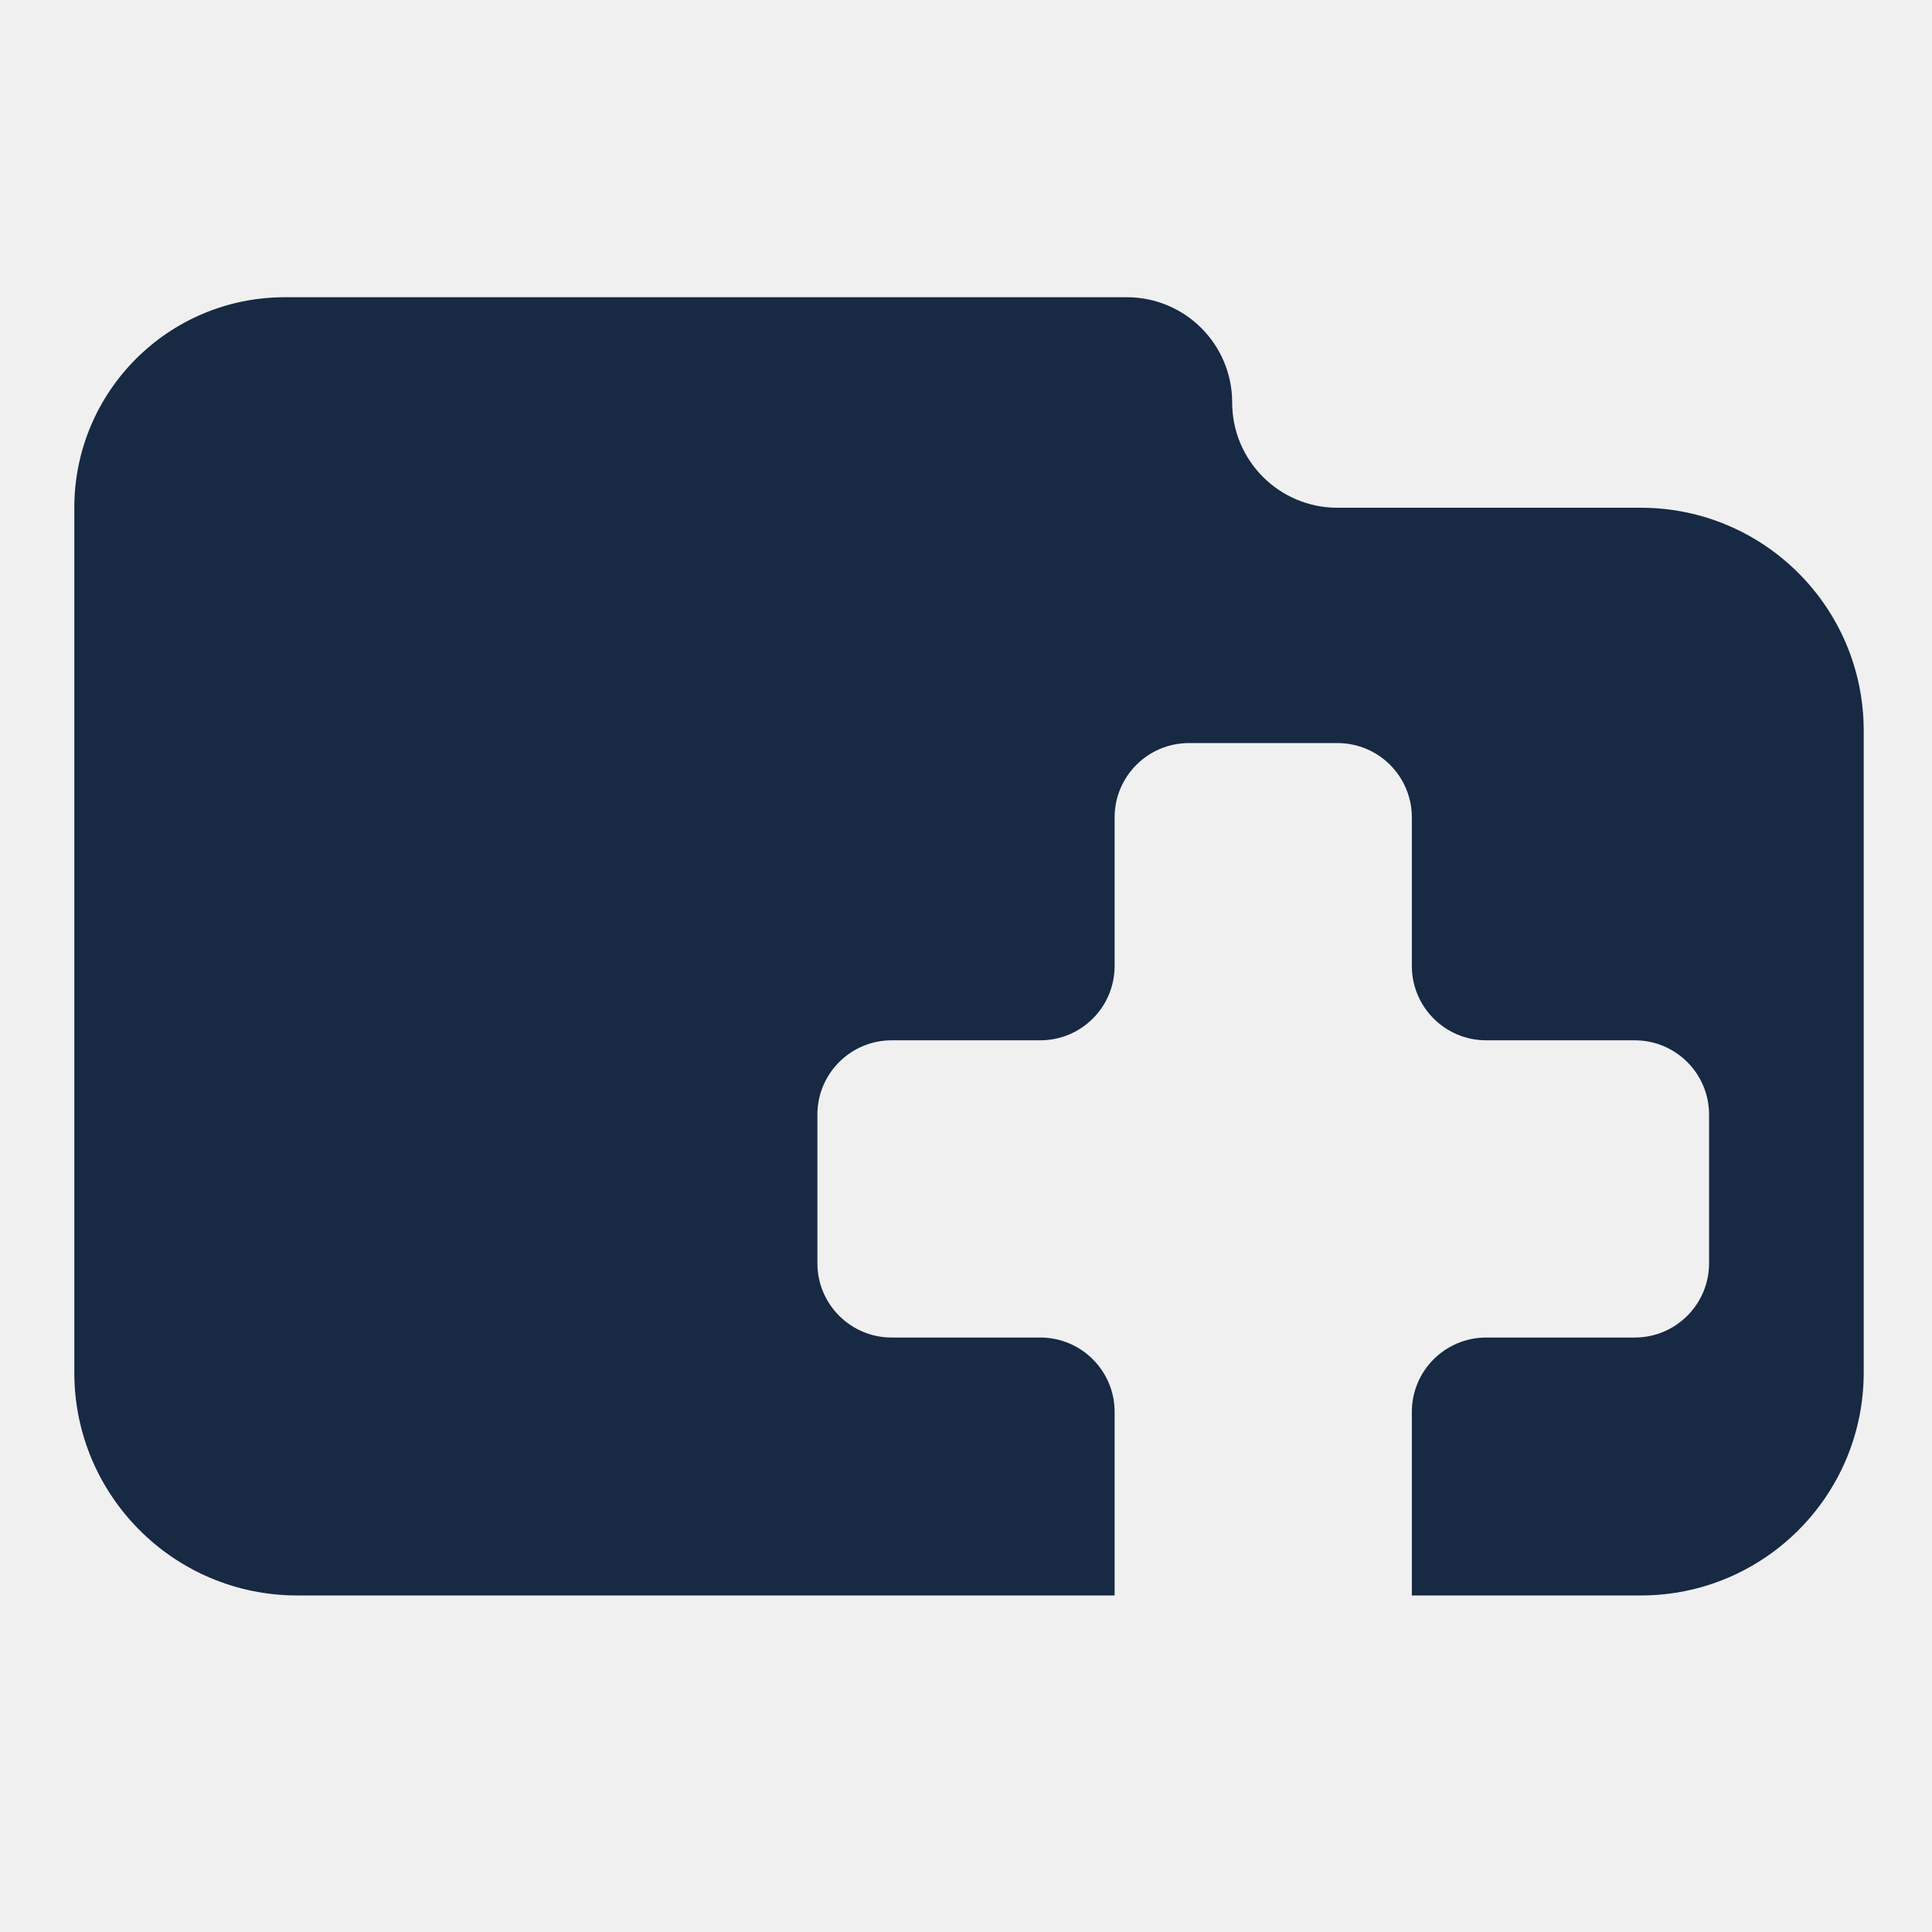
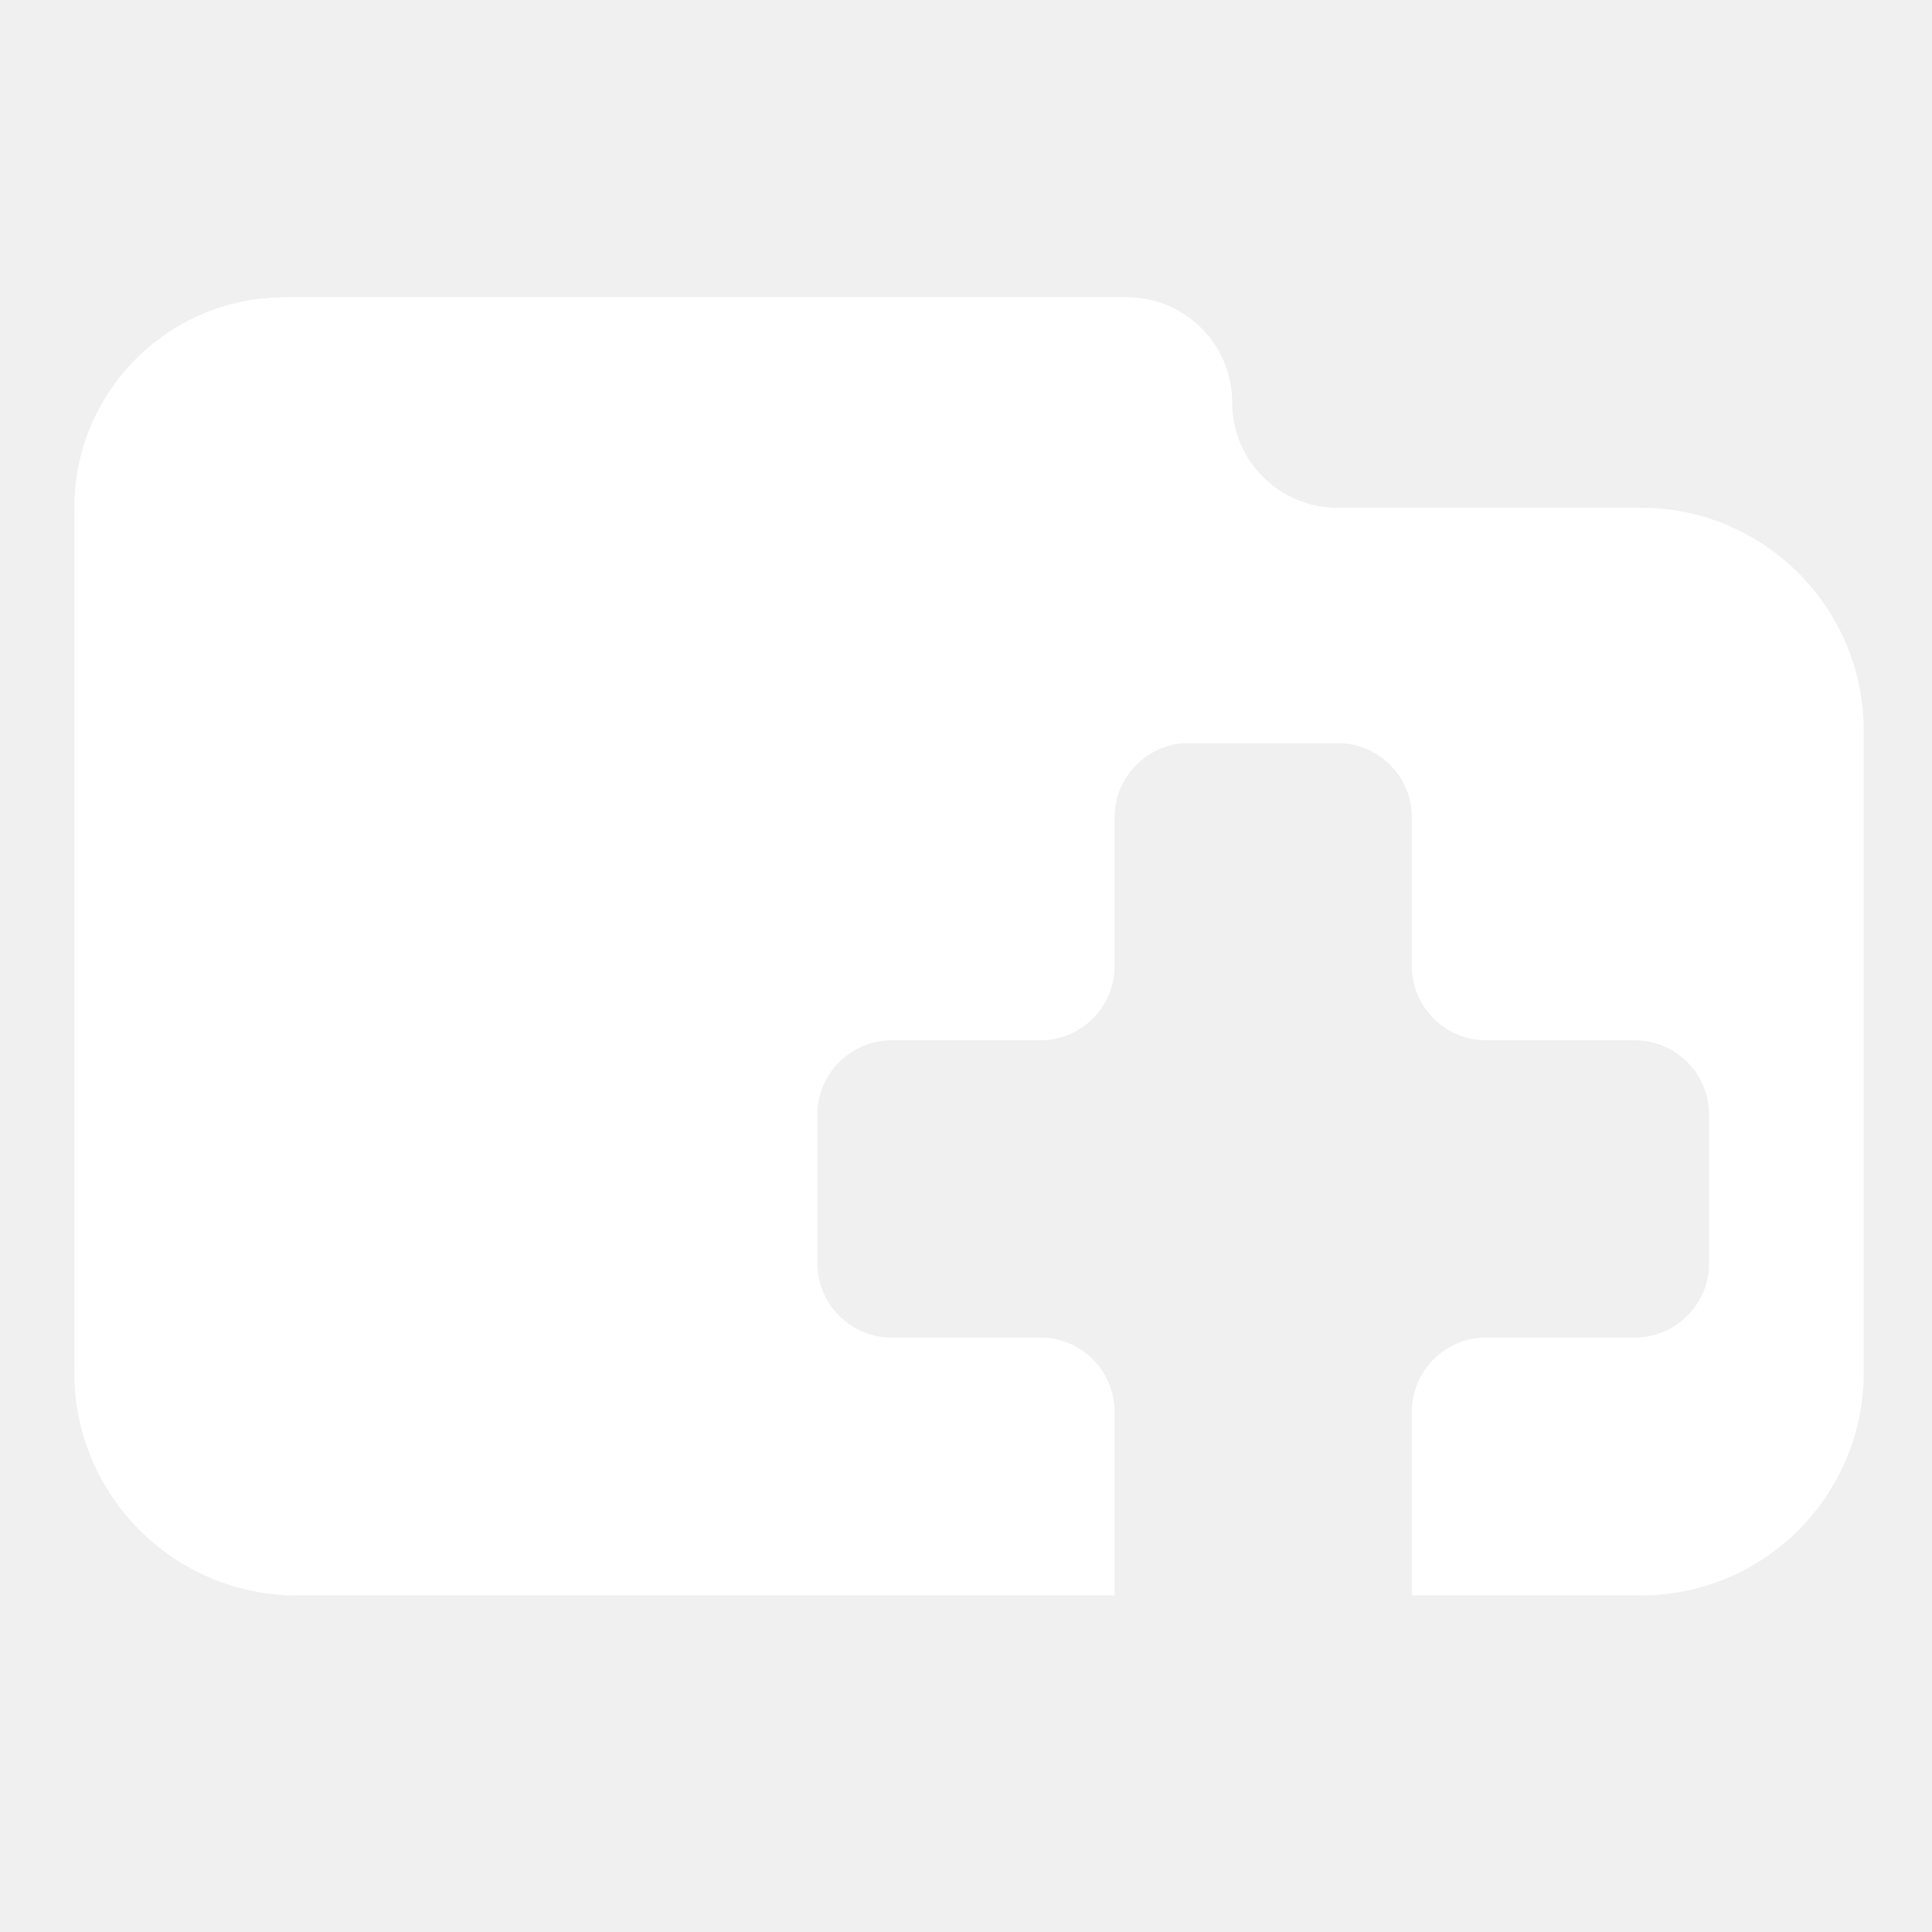
<svg xmlns="http://www.w3.org/2000/svg" width="26" height="26" viewBox="0 0 26 26" fill="none">
-   <path fill-rule="evenodd" clip-rule="evenodd" d="M16.582 5.417C16.582 4.634 15.948 4 15.165 4H3.833C2.268 4 1 5.268 1 6.833V18.471C1 20.128 2.343 21.471 4 21.471H15V19C15 18.448 14.552 18 14 18H12C11.448 18 11 17.552 11 17V15C11 14.448 11.448 14 12 14H14C14.552 14 15 13.552 15 13V11C15 10.448 15.448 10 16 10H18C18.552 10 19 10.448 19 11V13C19 13.552 19.448 14 20 14H22C22.552 14 23 14.448 23 15V17C23 17.552 22.552 18 22 18H20C19.448 18 19 18.448 19 19V21.471H22.081C23.738 21.471 25.081 20.128 25.081 18.471V9.833C25.081 8.176 23.738 6.833 22.081 6.833H17.998C17.216 6.833 16.582 6.199 16.582 5.417Z" fill="#172943" />
+   <path fill-rule="evenodd" clip-rule="evenodd" d="M16.582 5.417C16.582 4.634 15.948 4 15.165 4H3.833C2.268 4 1 5.268 1 6.833V18.471C1 20.128 2.343 21.471 4 21.471H15V19C15 18.448 14.552 18 14 18H12C11.448 18 11 17.552 11 17V15C11 14.448 11.448 14 12 14H14C14.552 14 15 13.552 15 13V11C15 10.448 15.448 10 16 10H18C18.552 10 19 10.448 19 11V13C19 13.552 19.448 14 20 14H22C22.552 14 23 14.448 23 15V17C23 17.552 22.552 18 22 18H20C19.448 18 19 18.448 19 19V21.471H22.081C23.738 21.471 25.081 20.128 25.081 18.471V9.833C25.081 8.176 23.738 6.833 22.081 6.833H17.998C17.216 6.833 16.582 6.199 16.582 5.417Z" fill="white" />
</svg>
